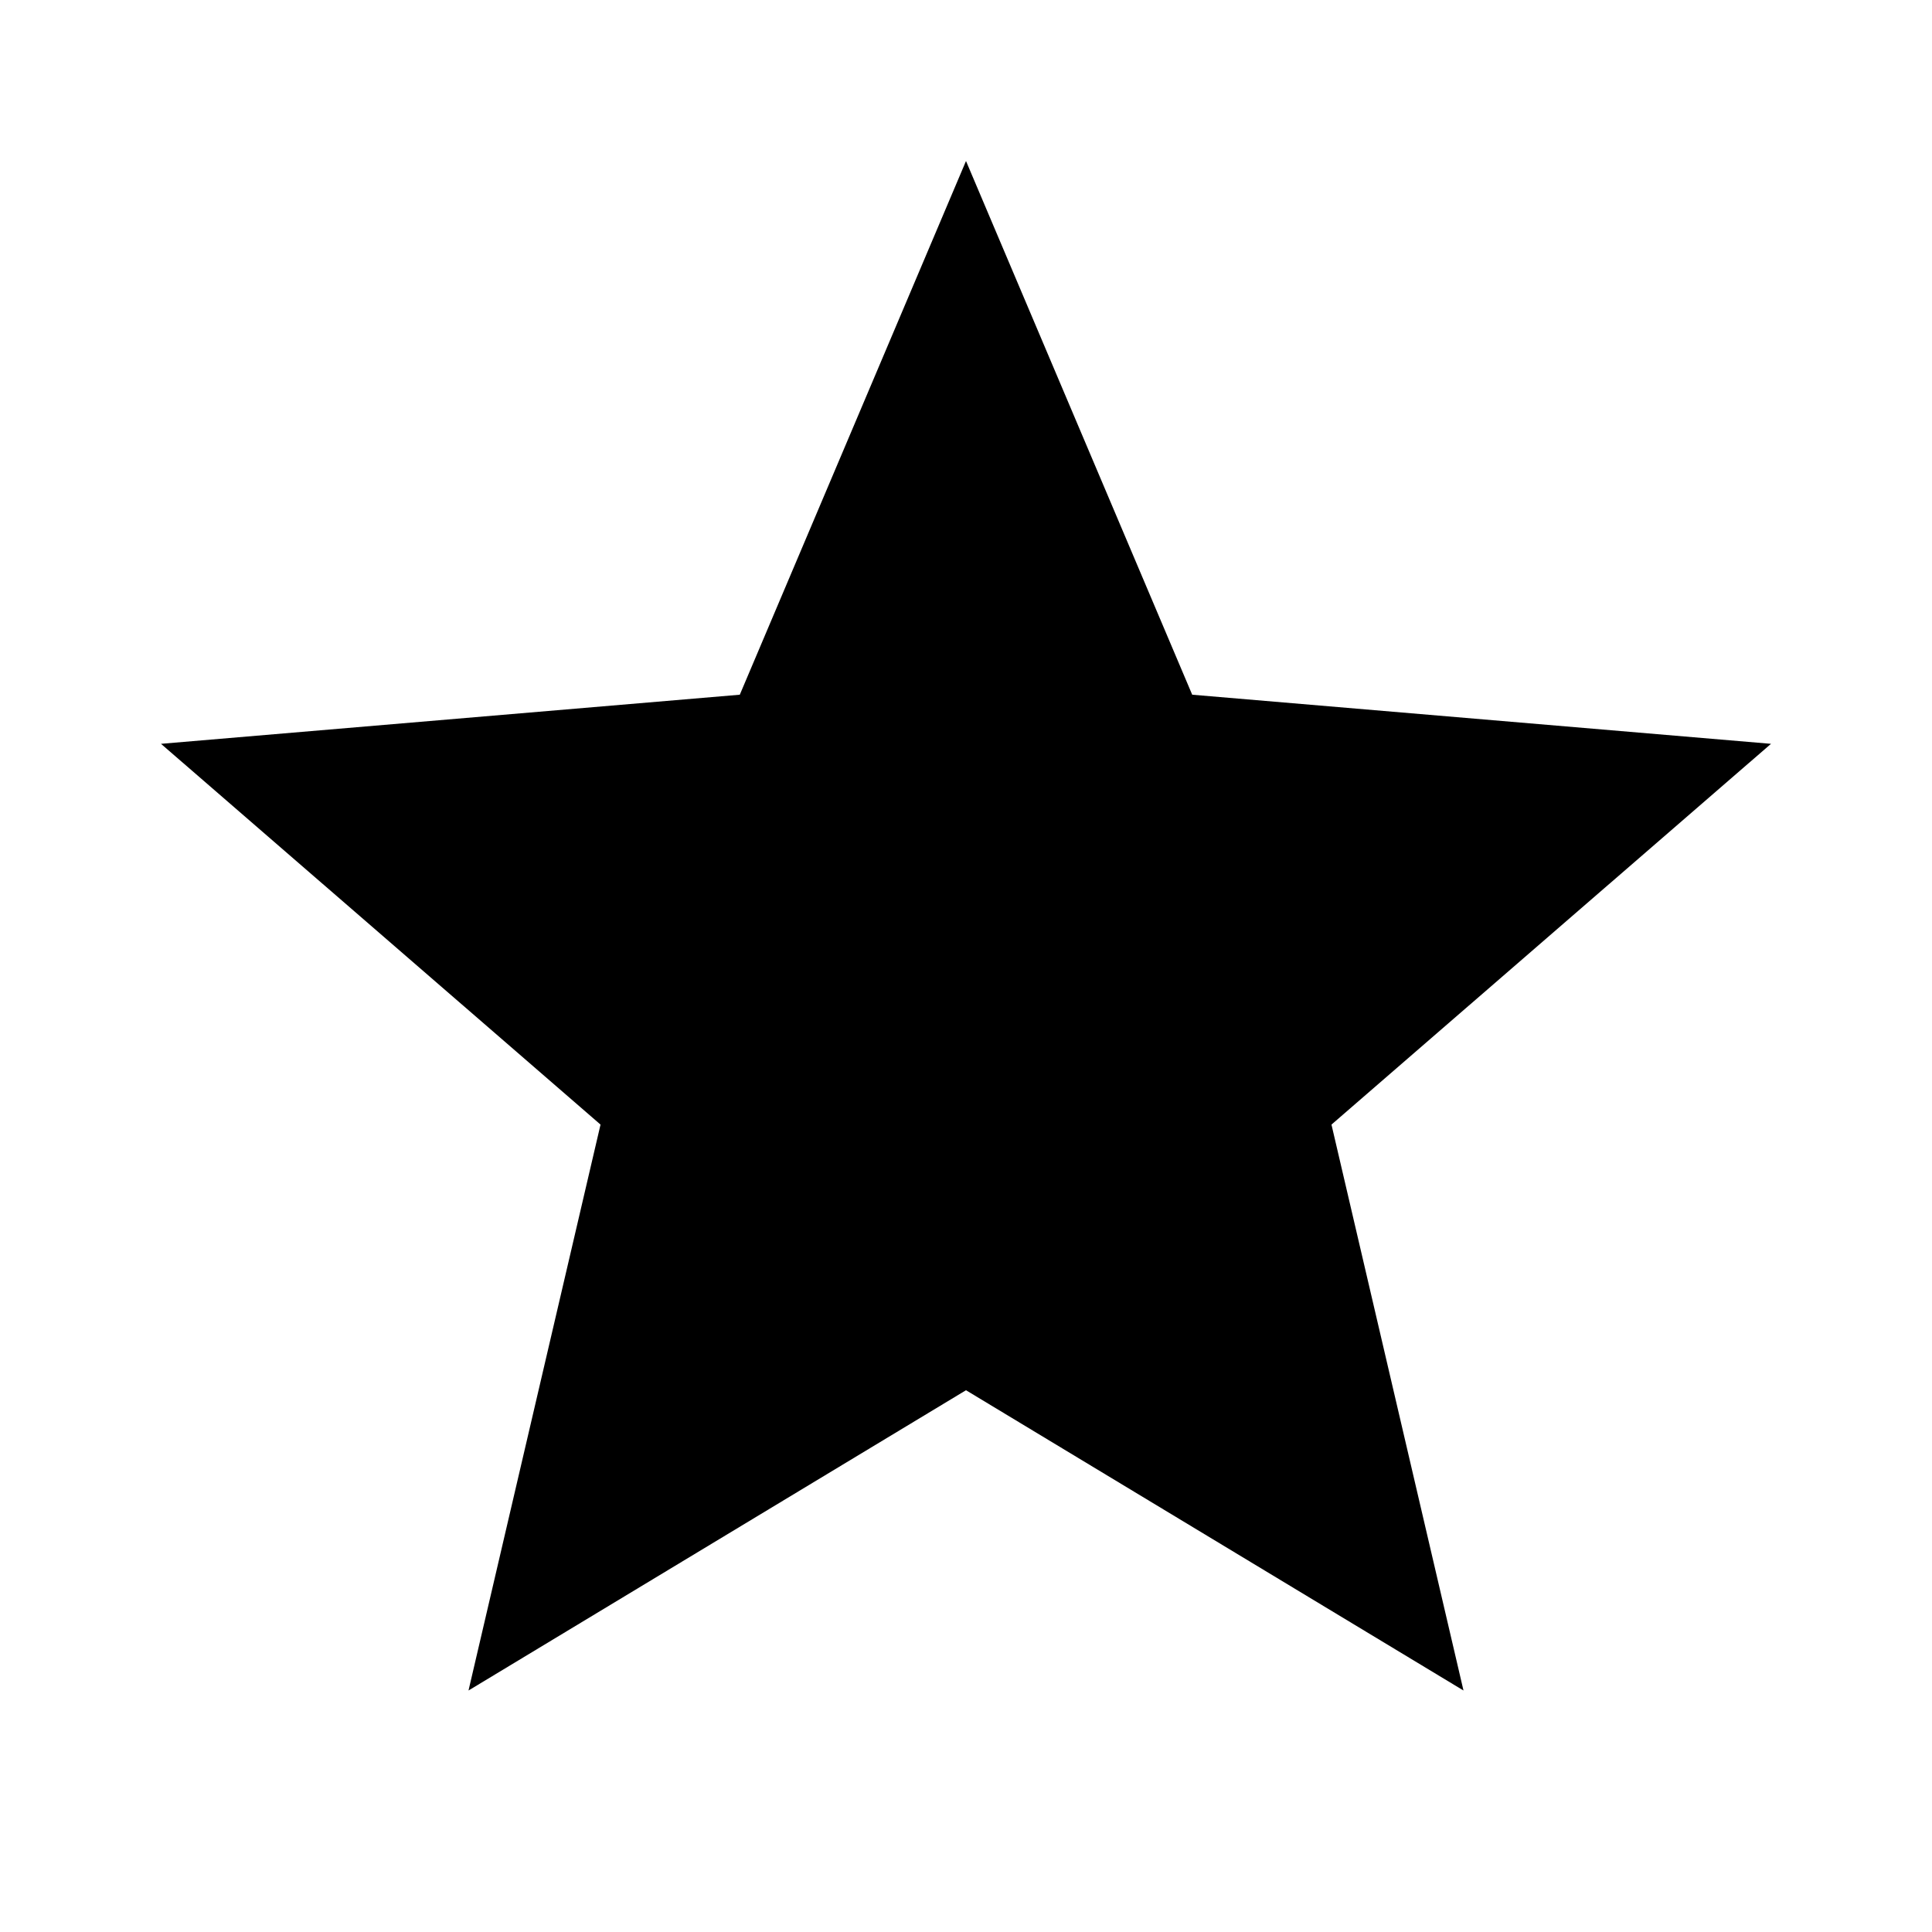
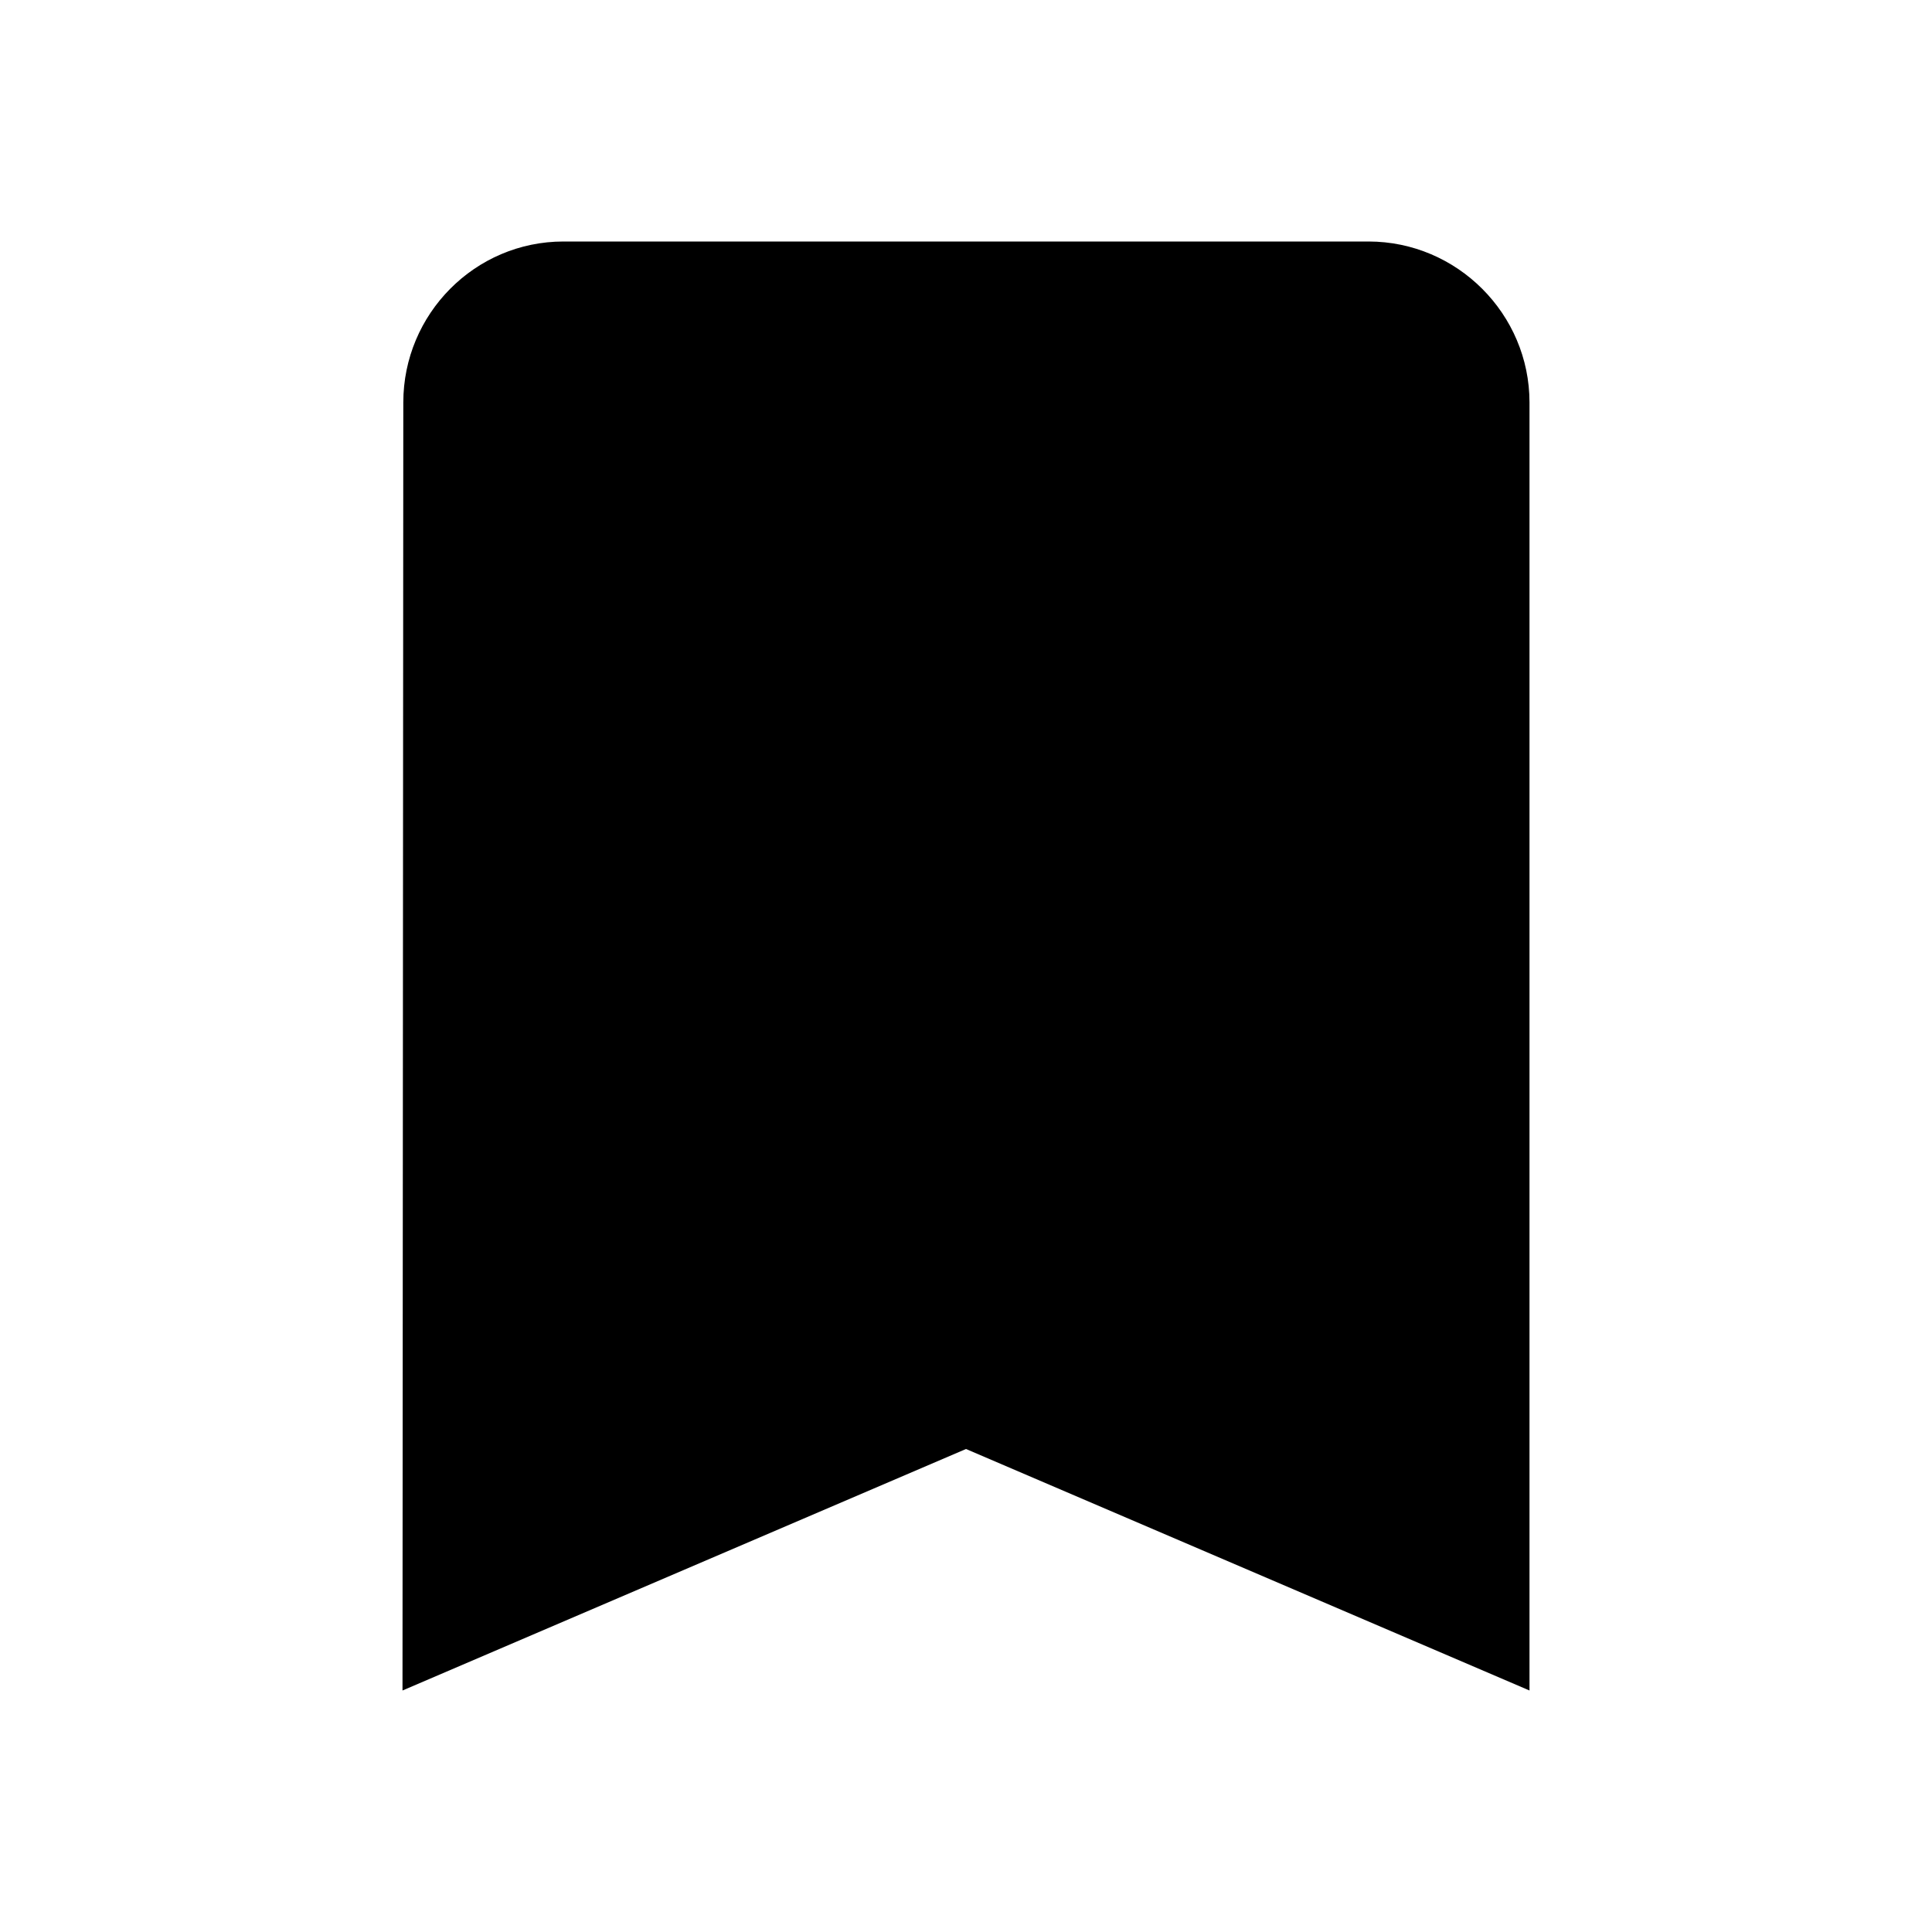
<svg xmlns="http://www.w3.org/2000/svg" width="24" height="24" viewBox="0 0 24 24">
-   <path d="M0 0h24v24H0z" fill="none" />
-   <path d="M12 17.27L18.18 21l-1.64-7.03L22 9.24l-7.19-.61L12 2 9.19 8.63 2 9.24l5.46 4.73L5.82 21z" />
+   <path d="M17 3H7c-1.1 0-1.99.9-1.99 2L5 21l7-3 7 3V5c0-1.1-.9-2-2-2z" />
  <path d="M0 0h24v24H0z" fill="none" />
</svg>
